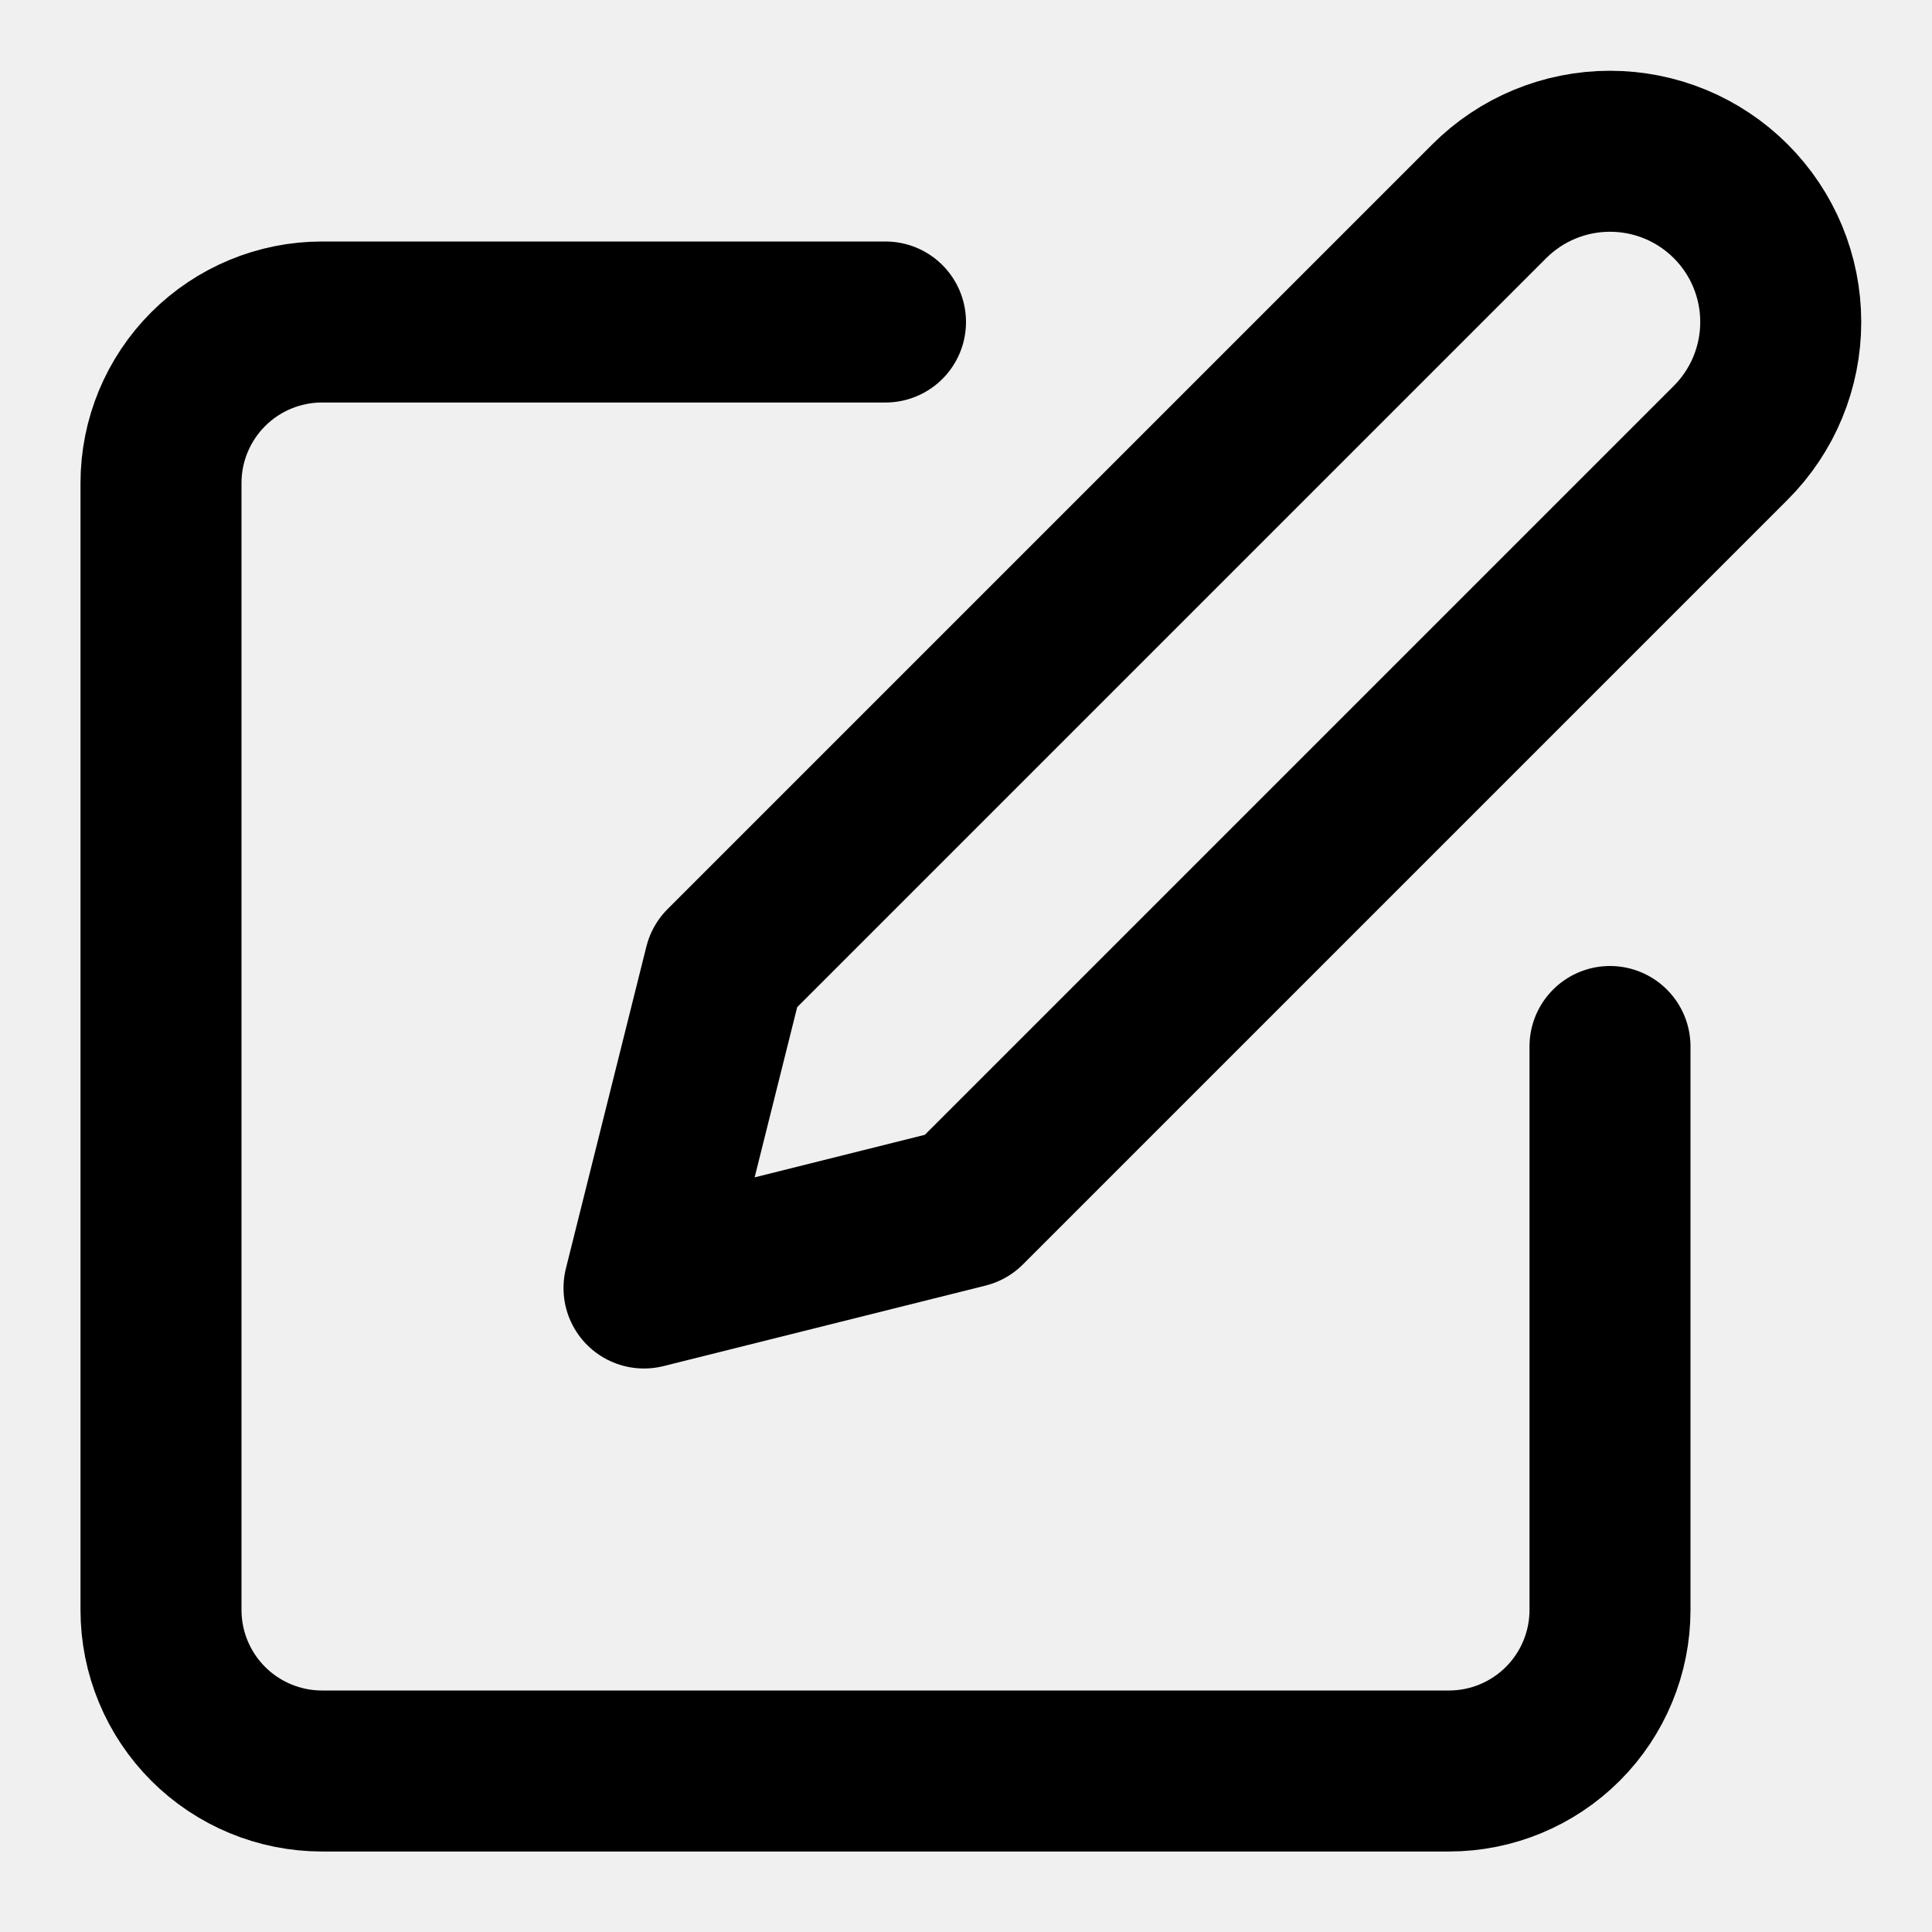
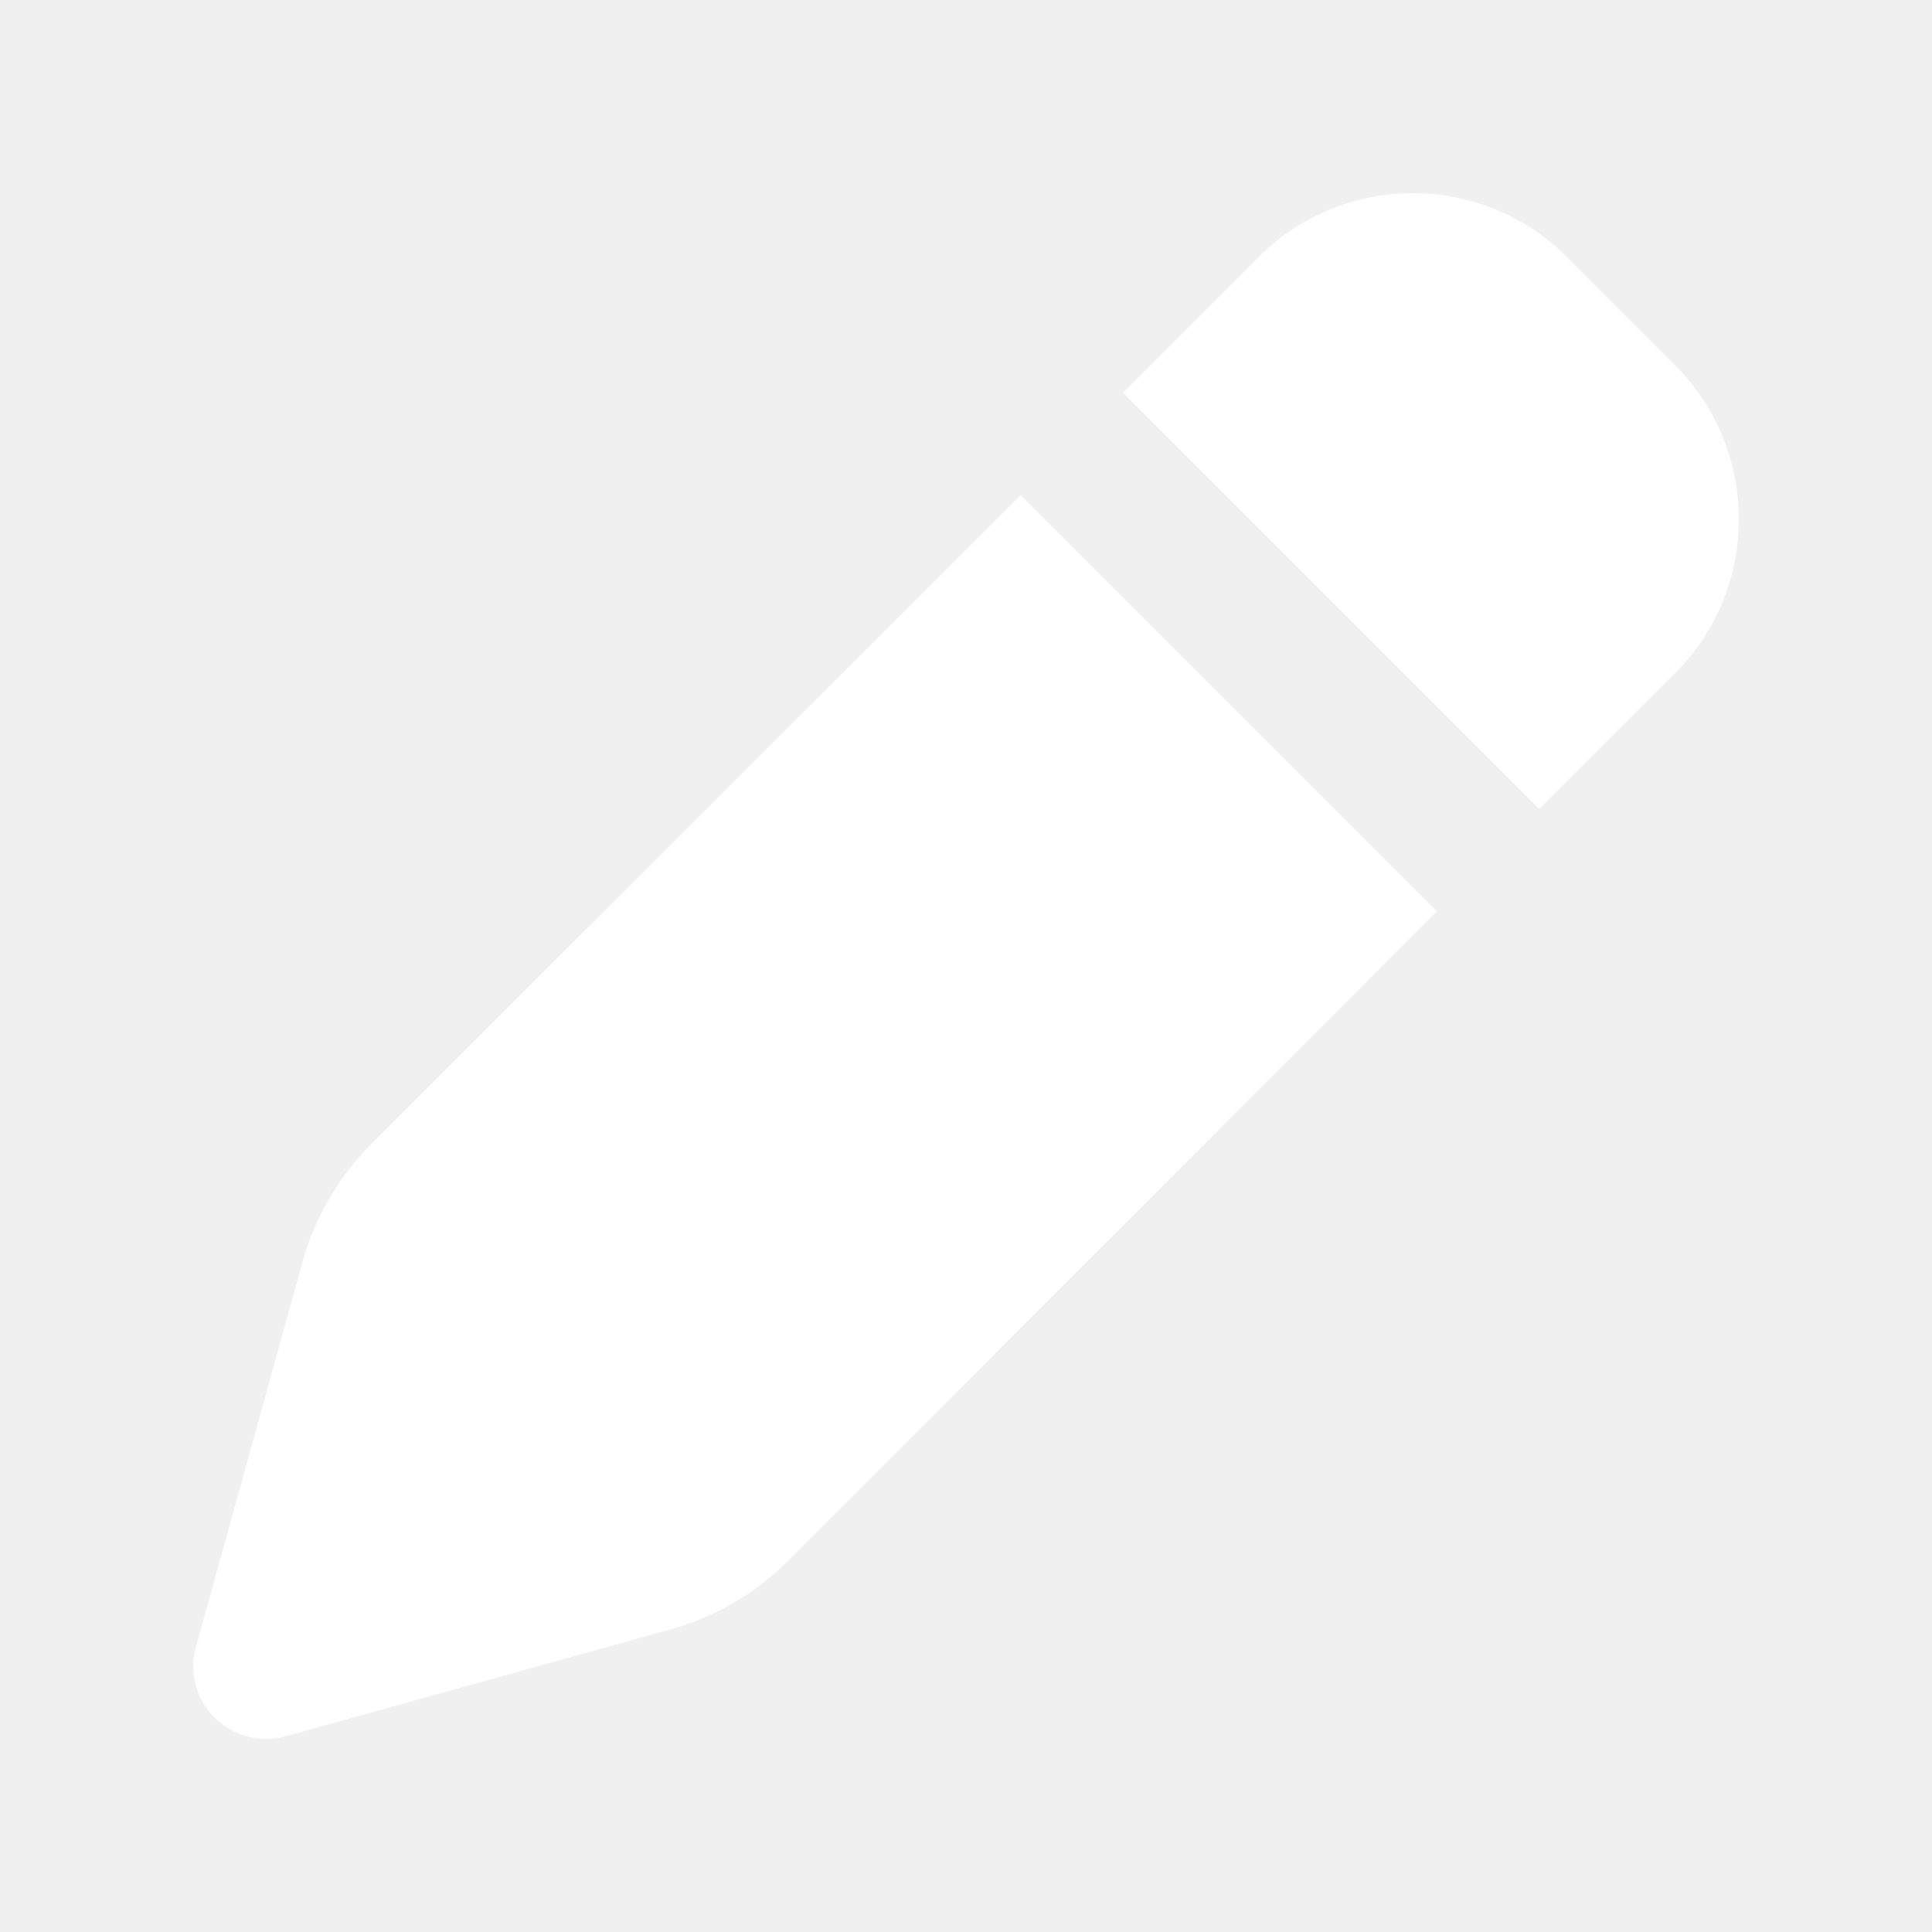
- <svg xmlns="http://www.w3.org/2000/svg" width="24" height="24" viewBox="0 0 24 24" fill="none" color="#ffffff">
-   <path d="M11 4H4C3.47 4 2.961 4.211 2.586 4.586C2.211 4.961 2 5.47 2 6V20C2 20.53 2.211 21.039 2.586 21.414C2.961 21.789 3.47 22 4 22H18C18.53 22 19.039 21.789 19.414 21.414C19.789 21.039 20 20.53 20 20V13" stroke="black" stroke-width="2" stroke-linecap="round" stroke-linejoin="round" />
-   <path d="M18.5 2.5C18.898 2.102 19.437 1.879 20 1.879C20.563 1.879 21.102 2.102 21.5 2.5C21.898 2.898 22.121 3.437 22.121 4C22.121 4.563 21.898 5.102 21.5 5.5L12 15L8 16L9 12L18.5 2.5Z" stroke="black" stroke-width="2" stroke-linecap="round" stroke-linejoin="round" />
+ <svg xmlns="http://www.w3.org/2000/svg" viewBox="0 0 640 640">
+   <path fill="#ffffff" d="M416.9 85.2L372 130.1L509.9 268L554.8 223.1C568.4 209.6 576 191.2 576 172C576 152.8 568.4 134.4 554.8 120.9L519.1 85.2C505.6 71.6 487.2 64 468 64C448.8 64 430.4 71.6 416.9 85.2zM338.1 164L122.9 379.1C112.2 389.8 104.4 403.2 100.3 417.8L64.9 545.6C62.6 553.9 64.9 562.9 71.1 569C77.3 575.1 86.2 577.5 94.5 575.2L222.3 539.7C236.9 535.6 250.2 527.9 261 517.1L476 301.9L338.1 164z" />
</svg>
